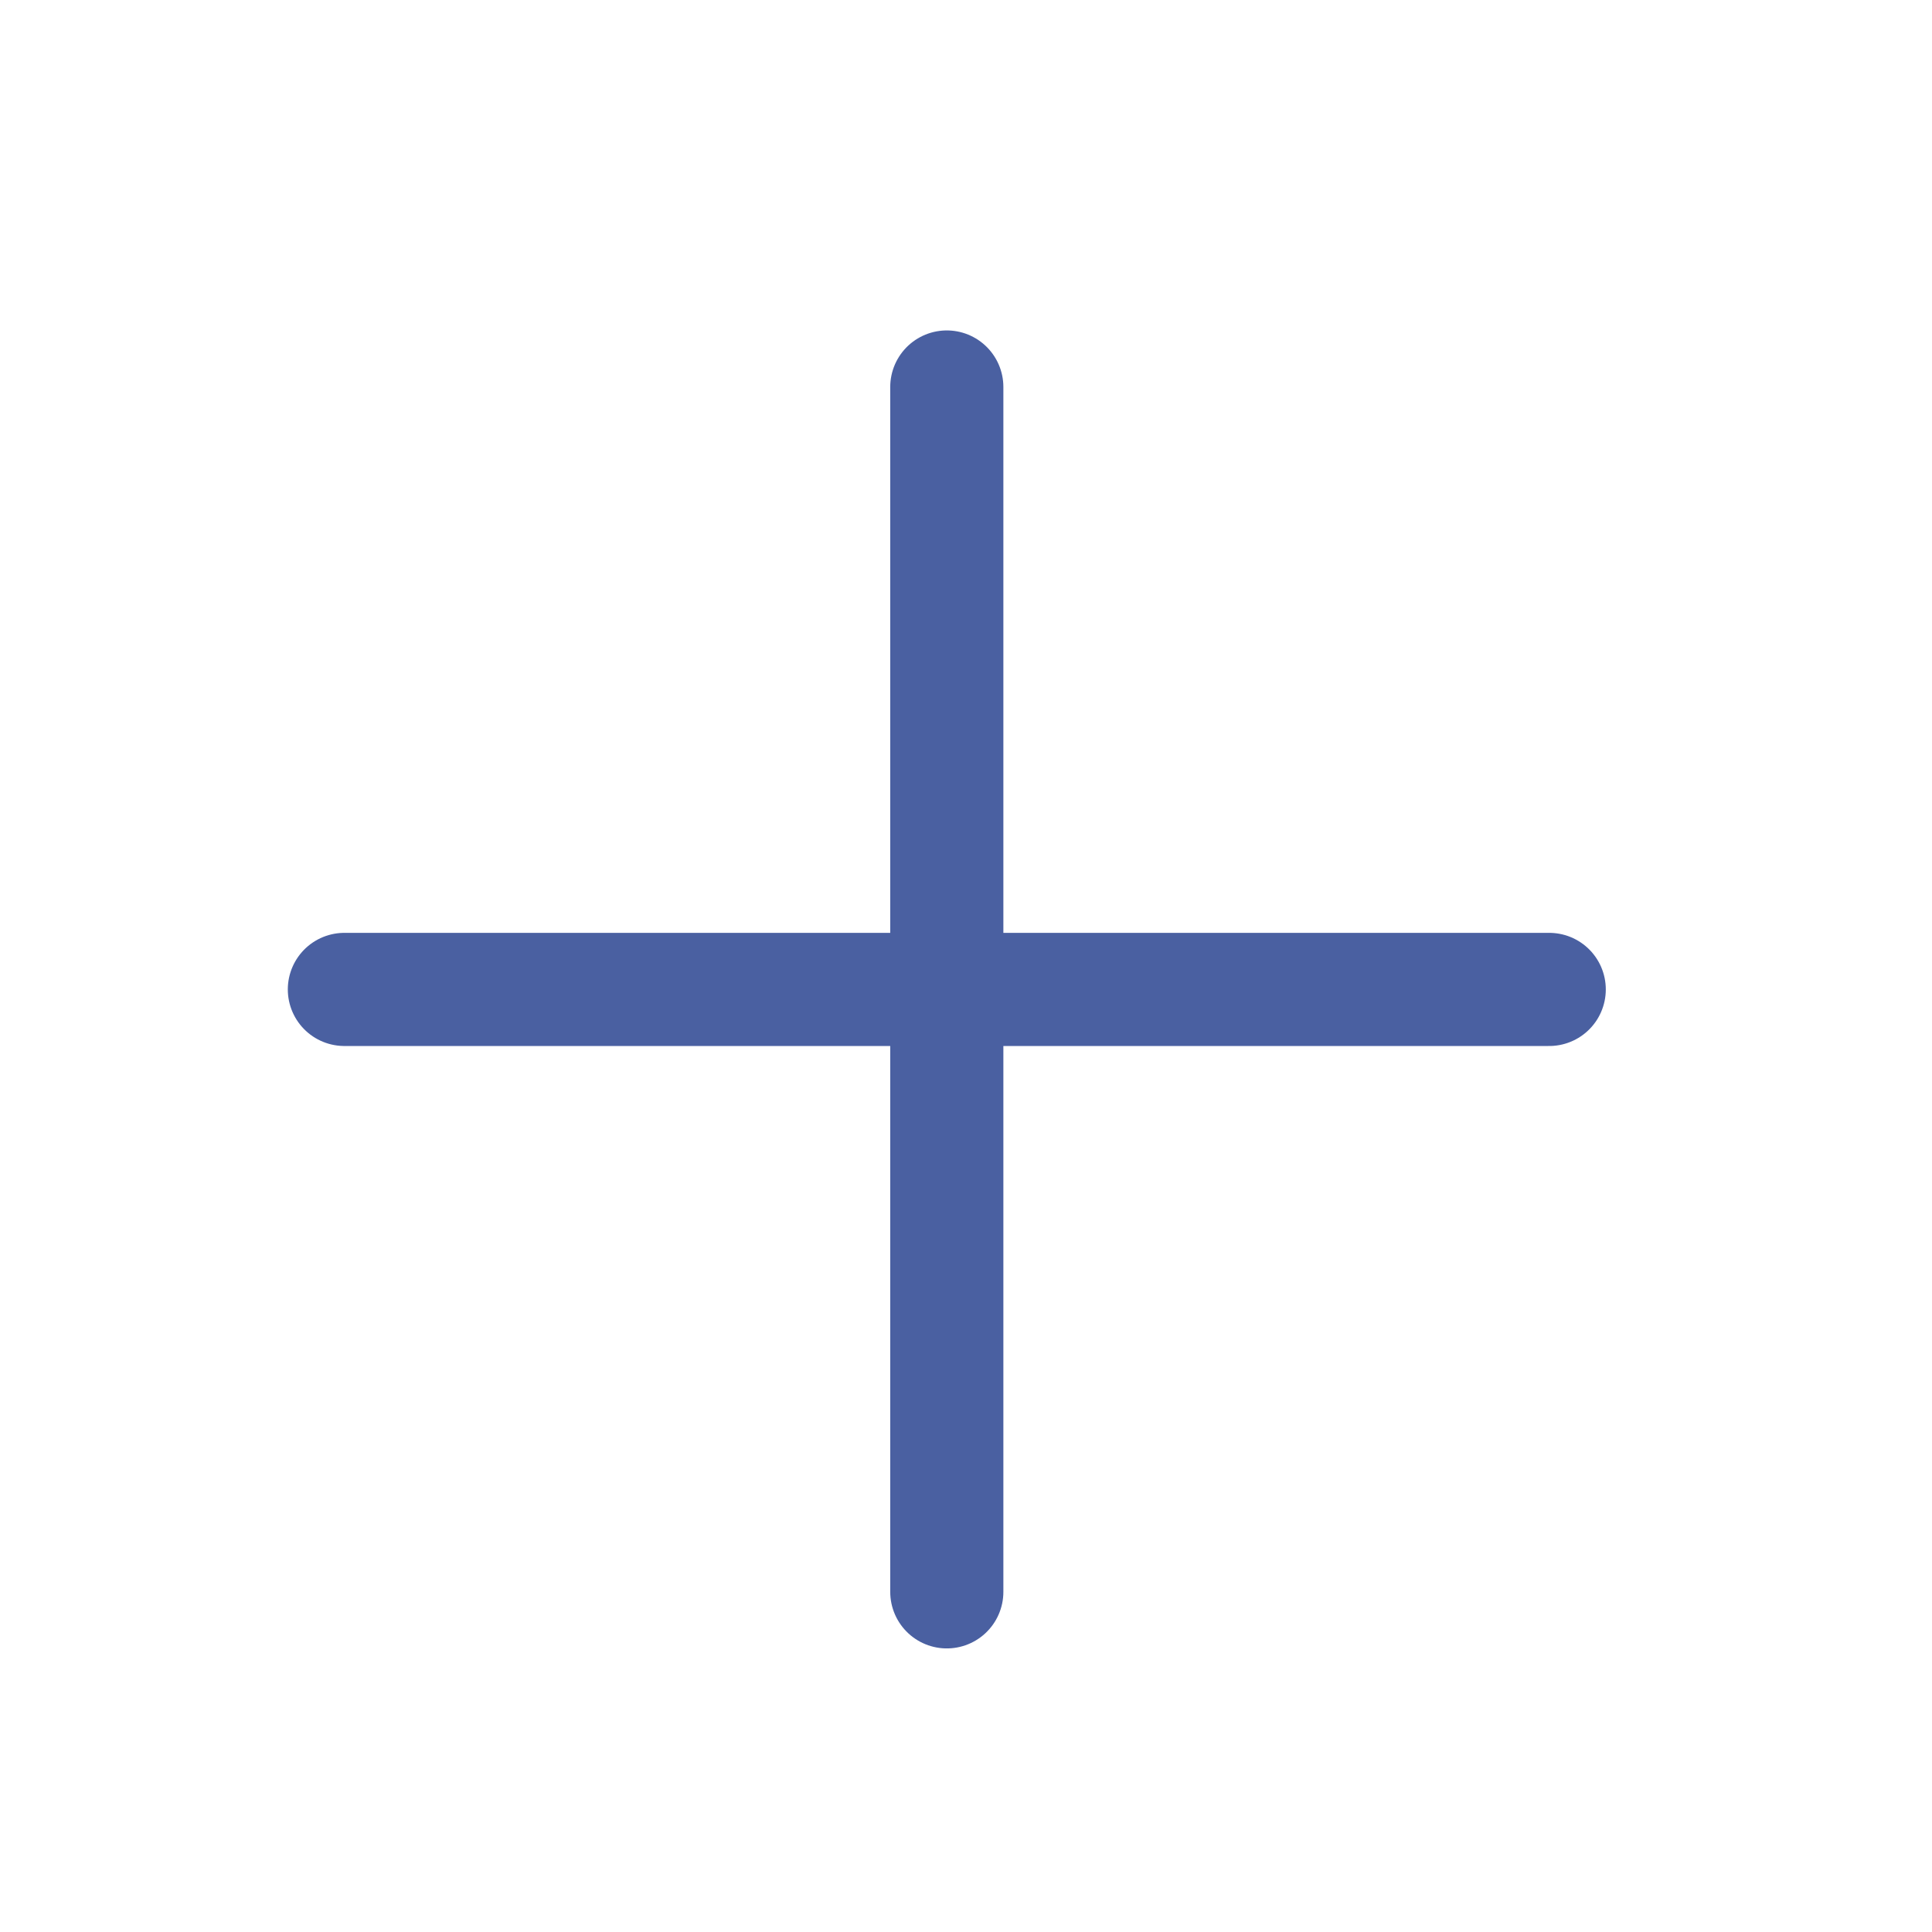
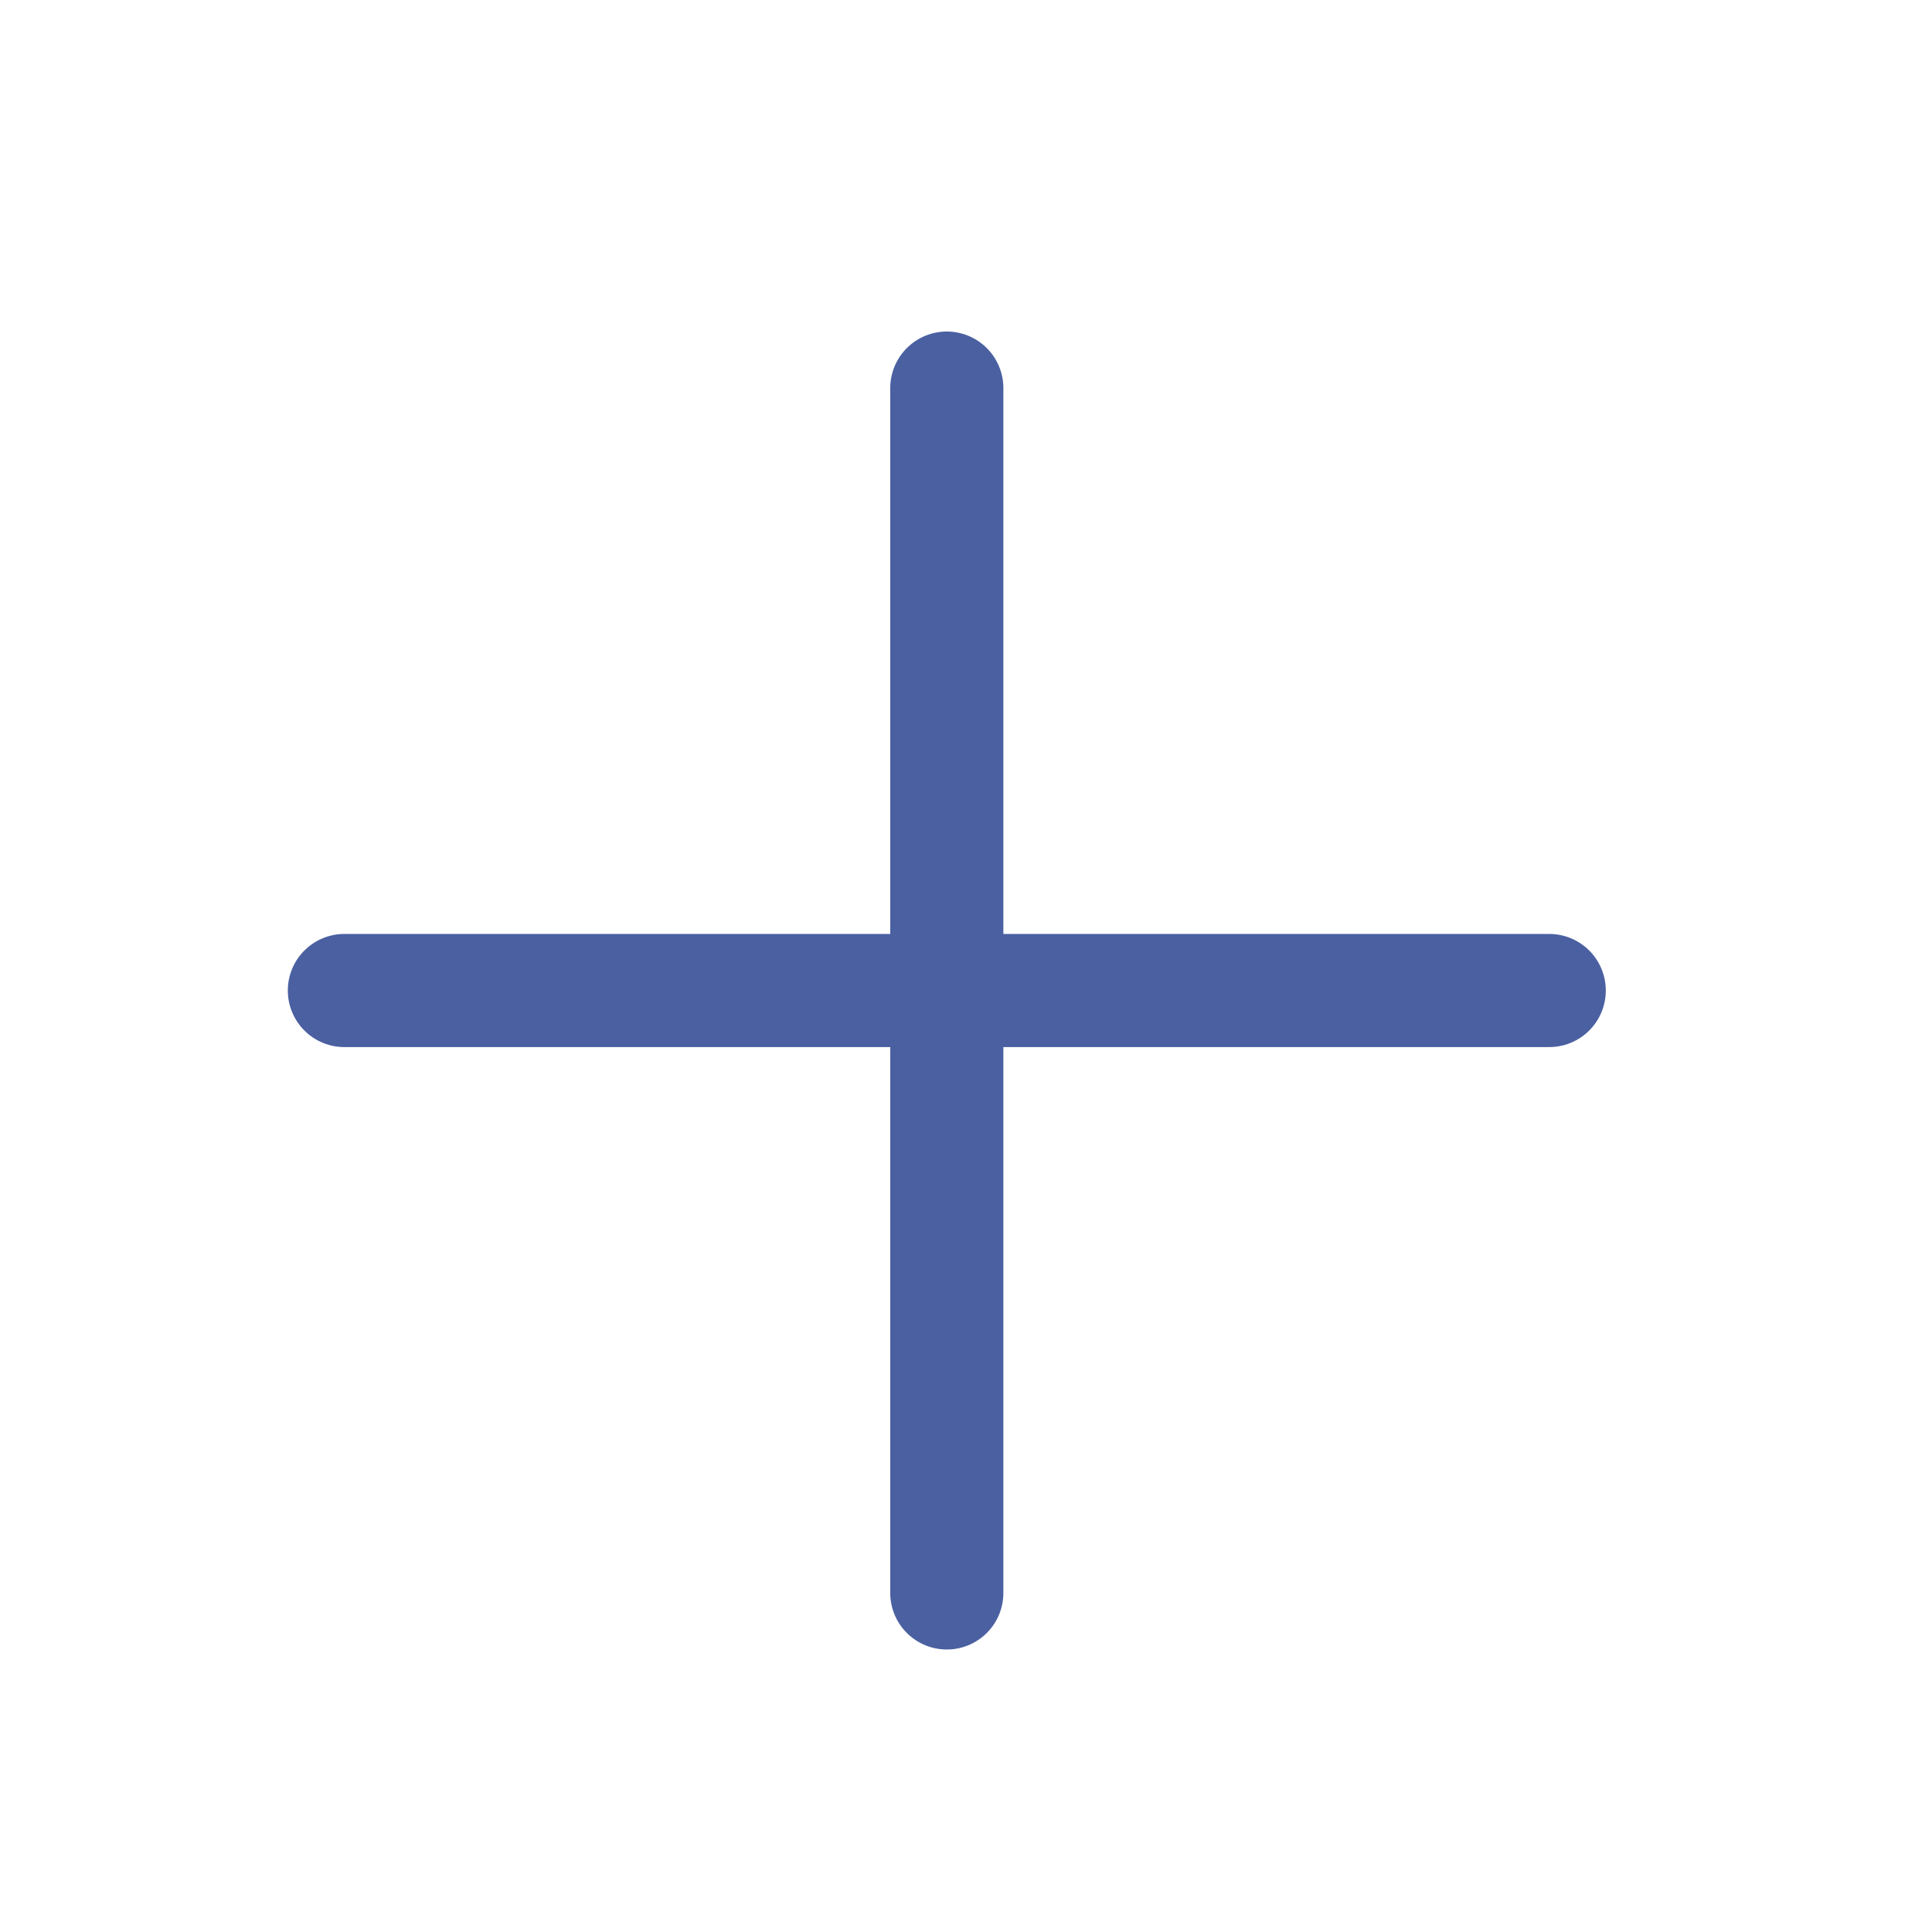
<svg xmlns="http://www.w3.org/2000/svg" width="16" height="16" viewBox="0 0 16 16" fill="none">
-   <path d="M2.852 8.194H12.83" stroke="#4A60A1" stroke-width="0.937" stroke-linecap="round" stroke-linejoin="round" />
-   <path d="M7.841 3.205V13.183" stroke="#4A60A1" stroke-width="0.937" stroke-linecap="round" stroke-linejoin="round" />
+   <path d="M2.852 8.203H12.83" stroke="#4A60A1" stroke-width="0.937" stroke-linecap="round" stroke-linejoin="round" />
+   <path d="M7.841 3.214V13.192" stroke="#4A60A1" stroke-width="0.937" stroke-linecap="round" stroke-linejoin="round" />
</svg>
